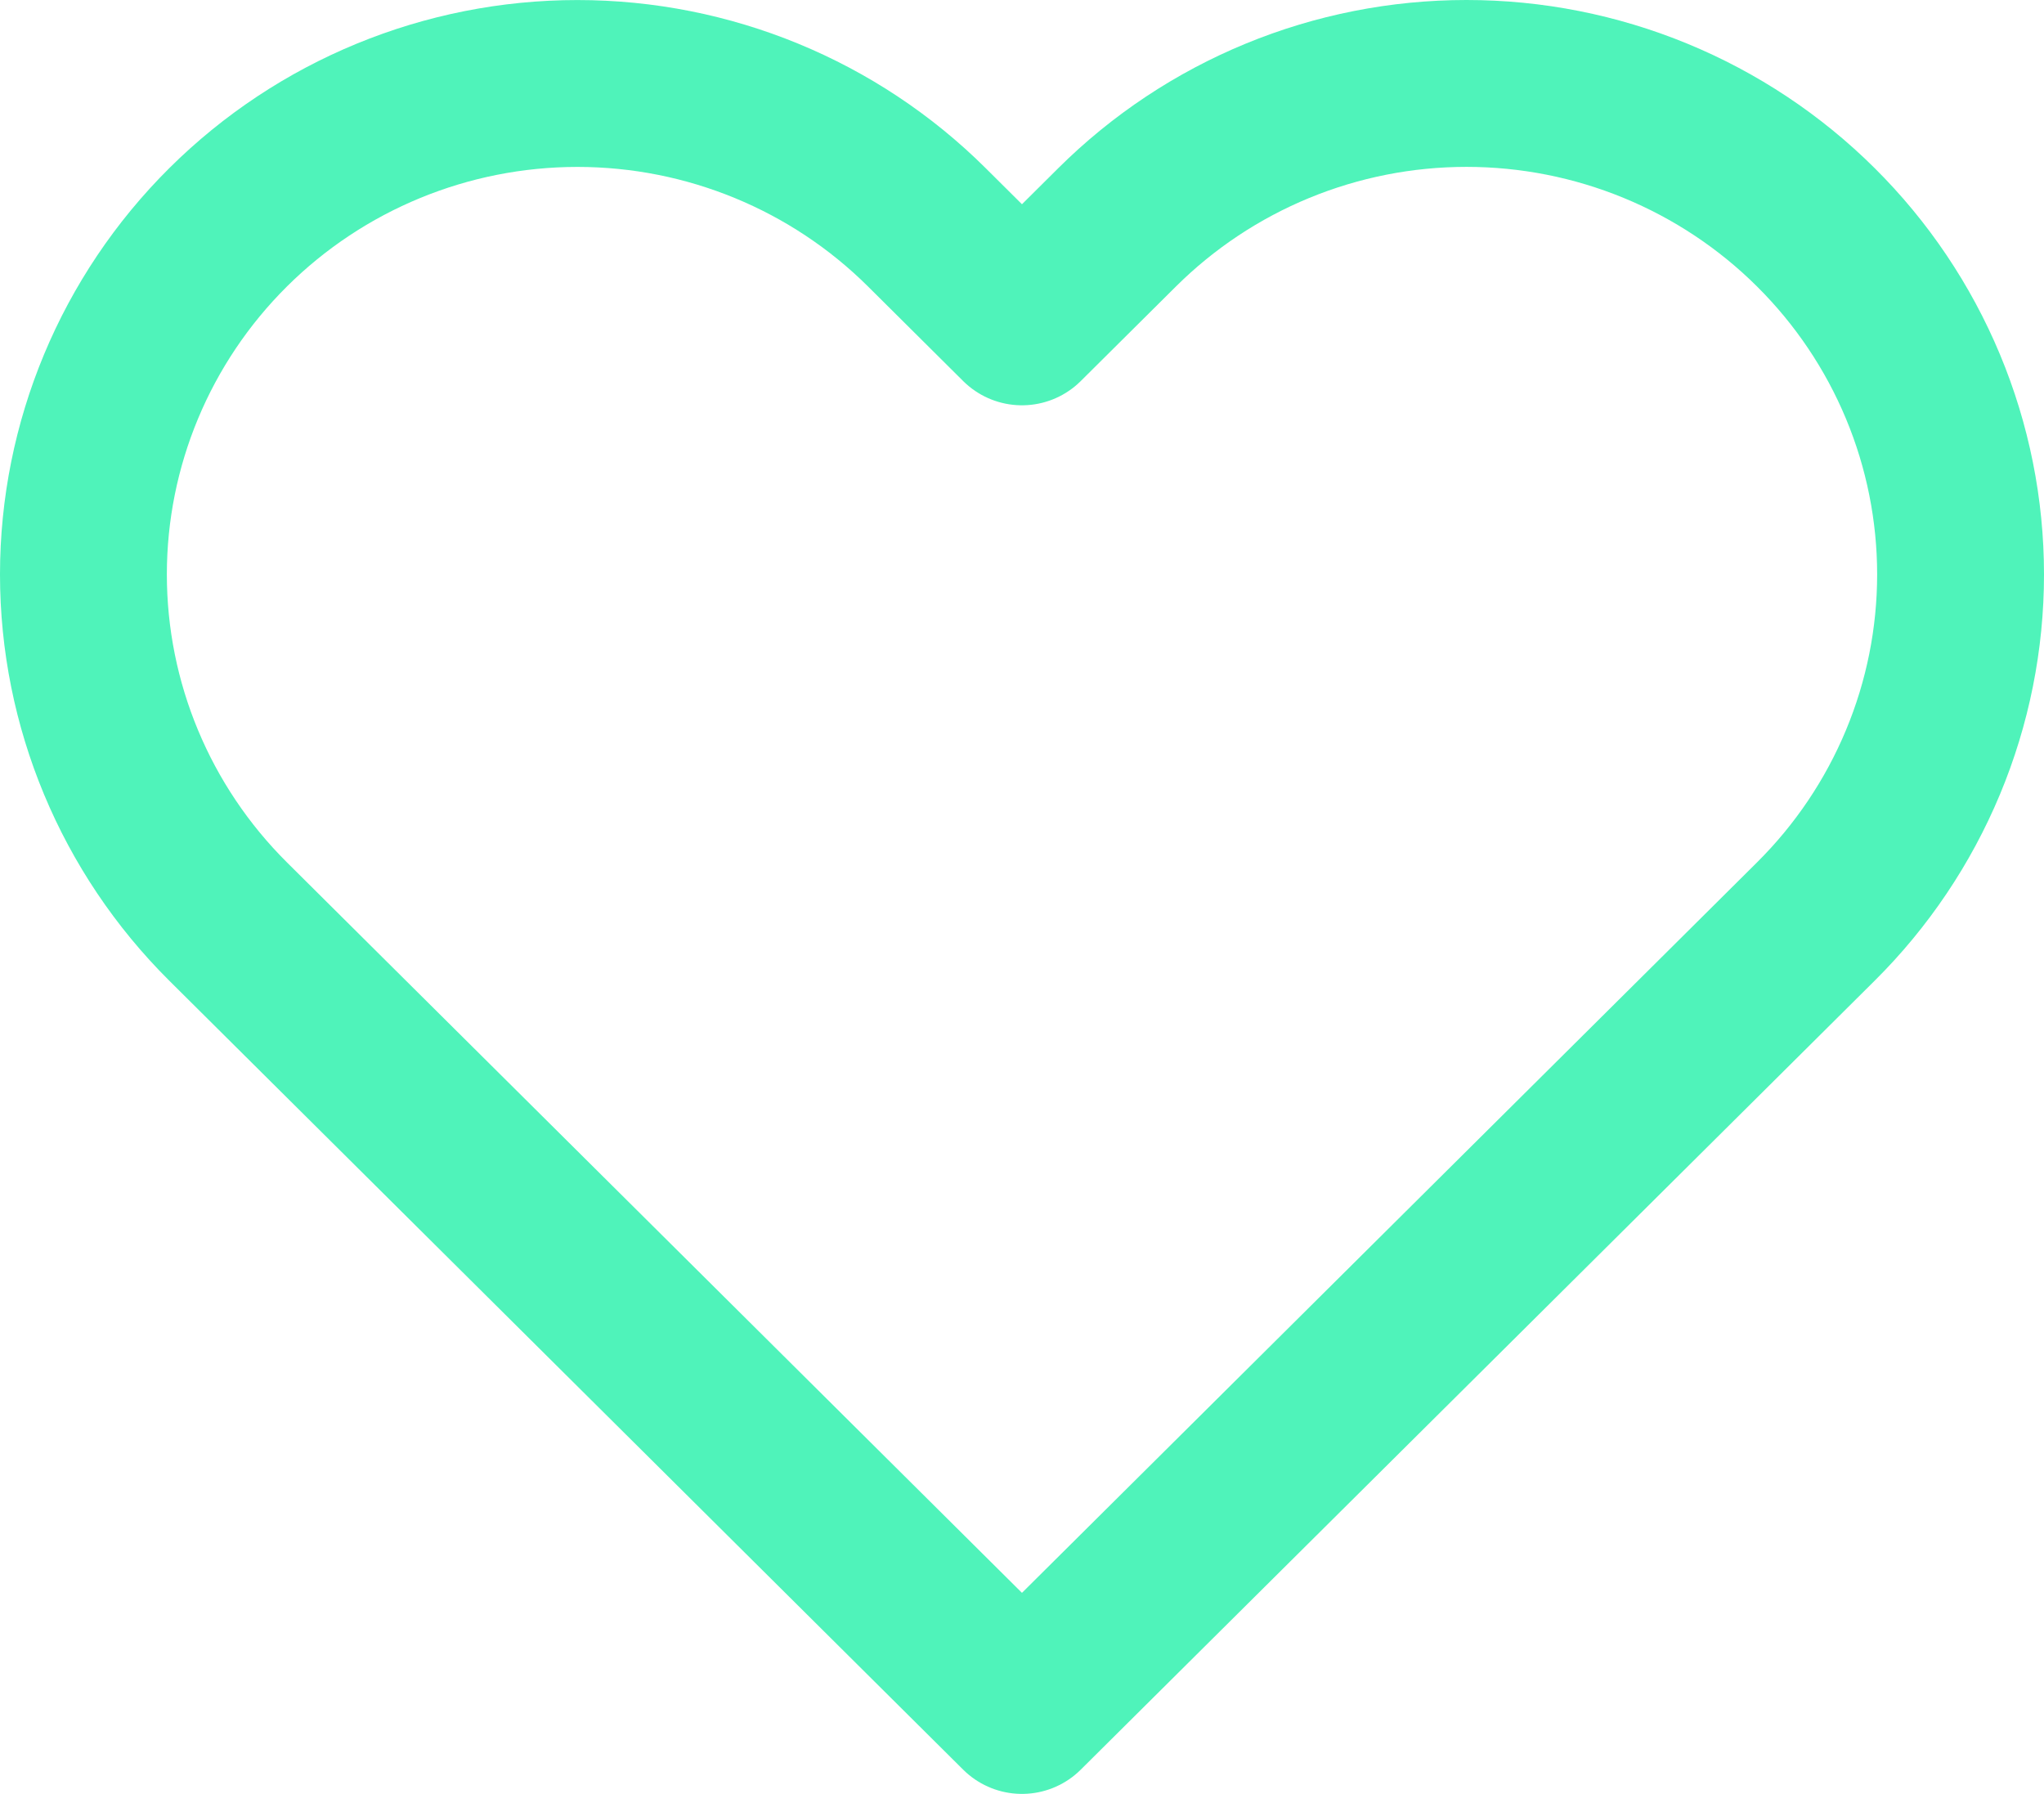
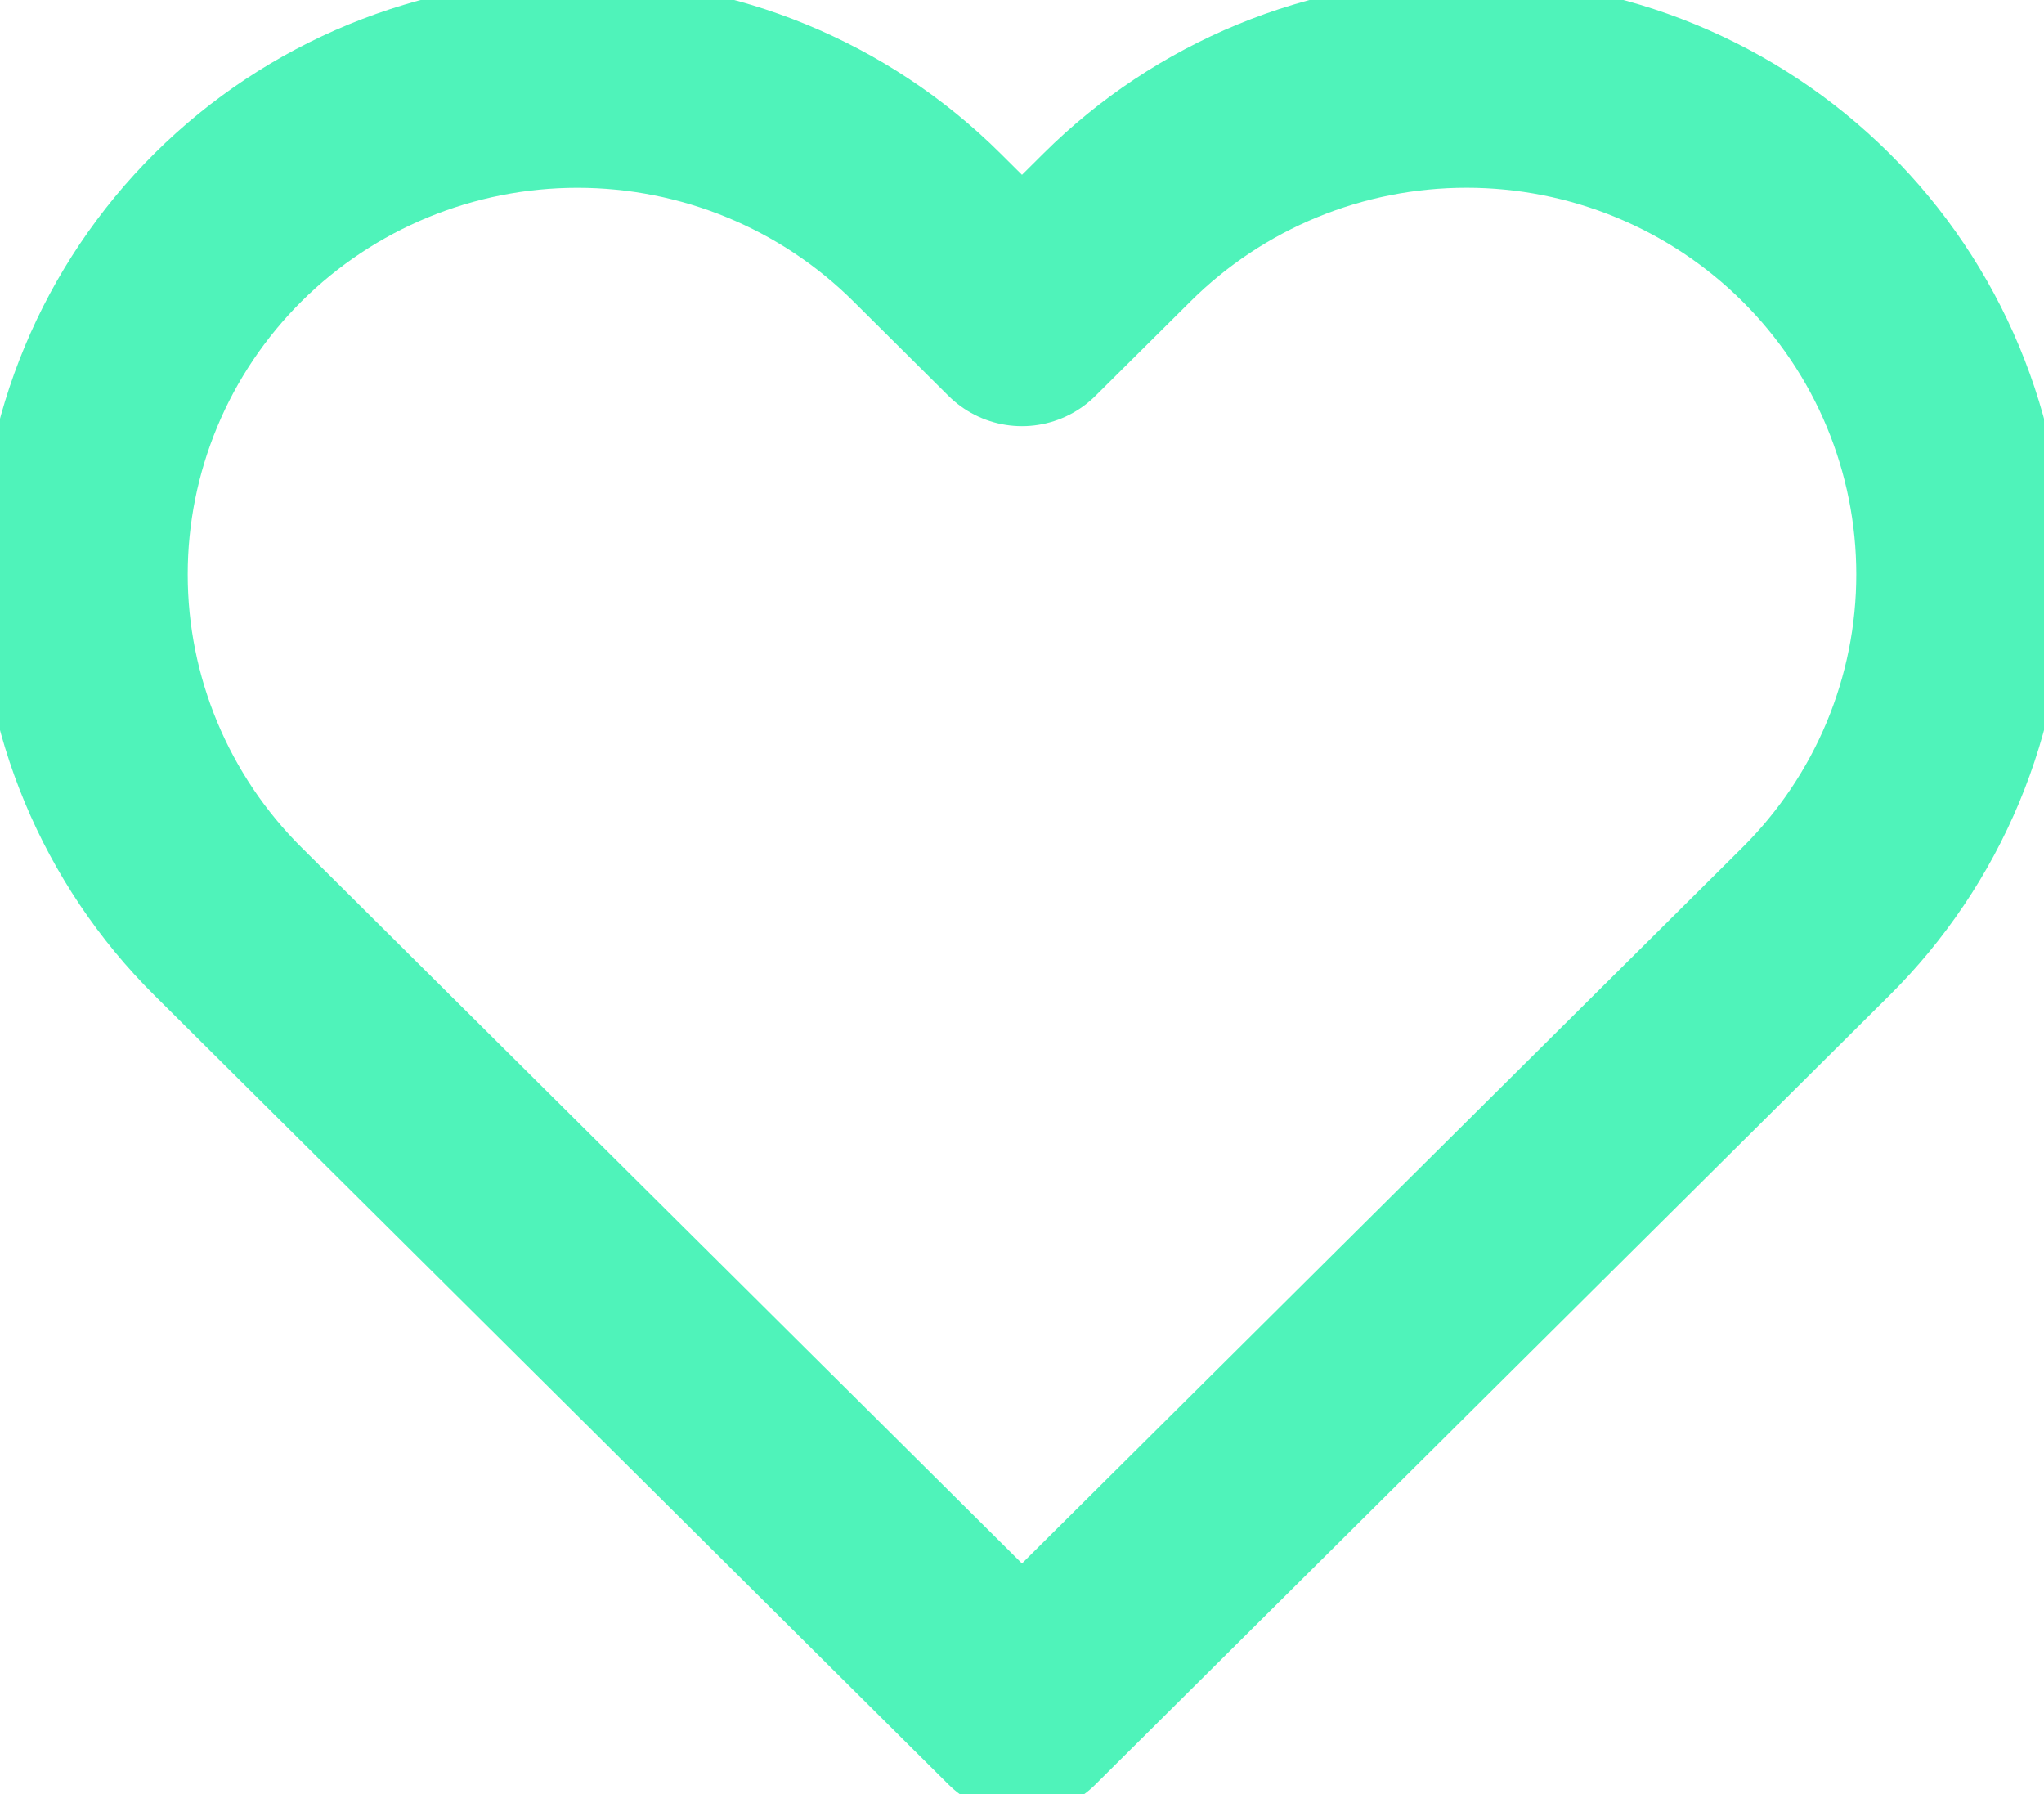
<svg xmlns="http://www.w3.org/2000/svg" class="favorite" width="49" height="43" viewBox="0 0 49 43" fill="none">
-   <path d="M39.688 2.896C41.125 3.488 42.431 4.355 43.53 5.448C44.63 6.54 45.503 7.838 46.098 9.265C46.694 10.693 47 12.224 47 13.769C47 15.315 46.694 16.845 46.098 18.273C45.503 19.7 44.63 20.998 43.53 22.09L41.248 24.358L24.499 41L7.751 24.358L5.469 22.09C3.248 19.883 2 16.89 2 13.769C2 10.648 3.248 7.655 5.469 5.448C7.69 3.241 10.702 2.001 13.843 2.001C16.984 2.001 19.997 3.241 22.218 5.448L24.499 7.715L26.781 5.448C27.881 4.355 29.186 3.488 30.623 2.896C32.06 2.304 33.6 2 35.156 2C36.711 2 38.251 2.304 39.688 2.896Z" stroke="#4FF3BA" stroke-width="4" stroke-linecap="round" stroke-linejoin="round" />
+   <path d="M39.688 2.896C41.125 3.488 42.431 4.355 43.53 5.448C44.63 6.54 45.503 7.838 46.098 9.265C46.694 10.693 47 12.224 47 13.769C47 15.315 46.694 16.845 46.098 18.273C45.503 19.7 44.63 20.998 43.53 22.09L41.248 24.358L24.499 41L7.751 24.358L5.469 22.09C3.248 19.883 2 16.89 2 13.769C2 10.648 3.248 7.655 5.469 5.448C7.69 3.241 10.702 2.001 13.843 2.001C16.984 2.001 19.997 3.241 22.218 5.448L24.499 7.715L26.781 5.448C27.881 4.355 29.186 3.488 30.623 2.896C32.06 2.304 33.6 2 35.156 2C36.711 2 38.251 2.304 39.688 2.896Z" stroke="#4FF3BA" stroke-width="5" stroke-linecap="round" stroke-linejoin="round" />
</svg>
